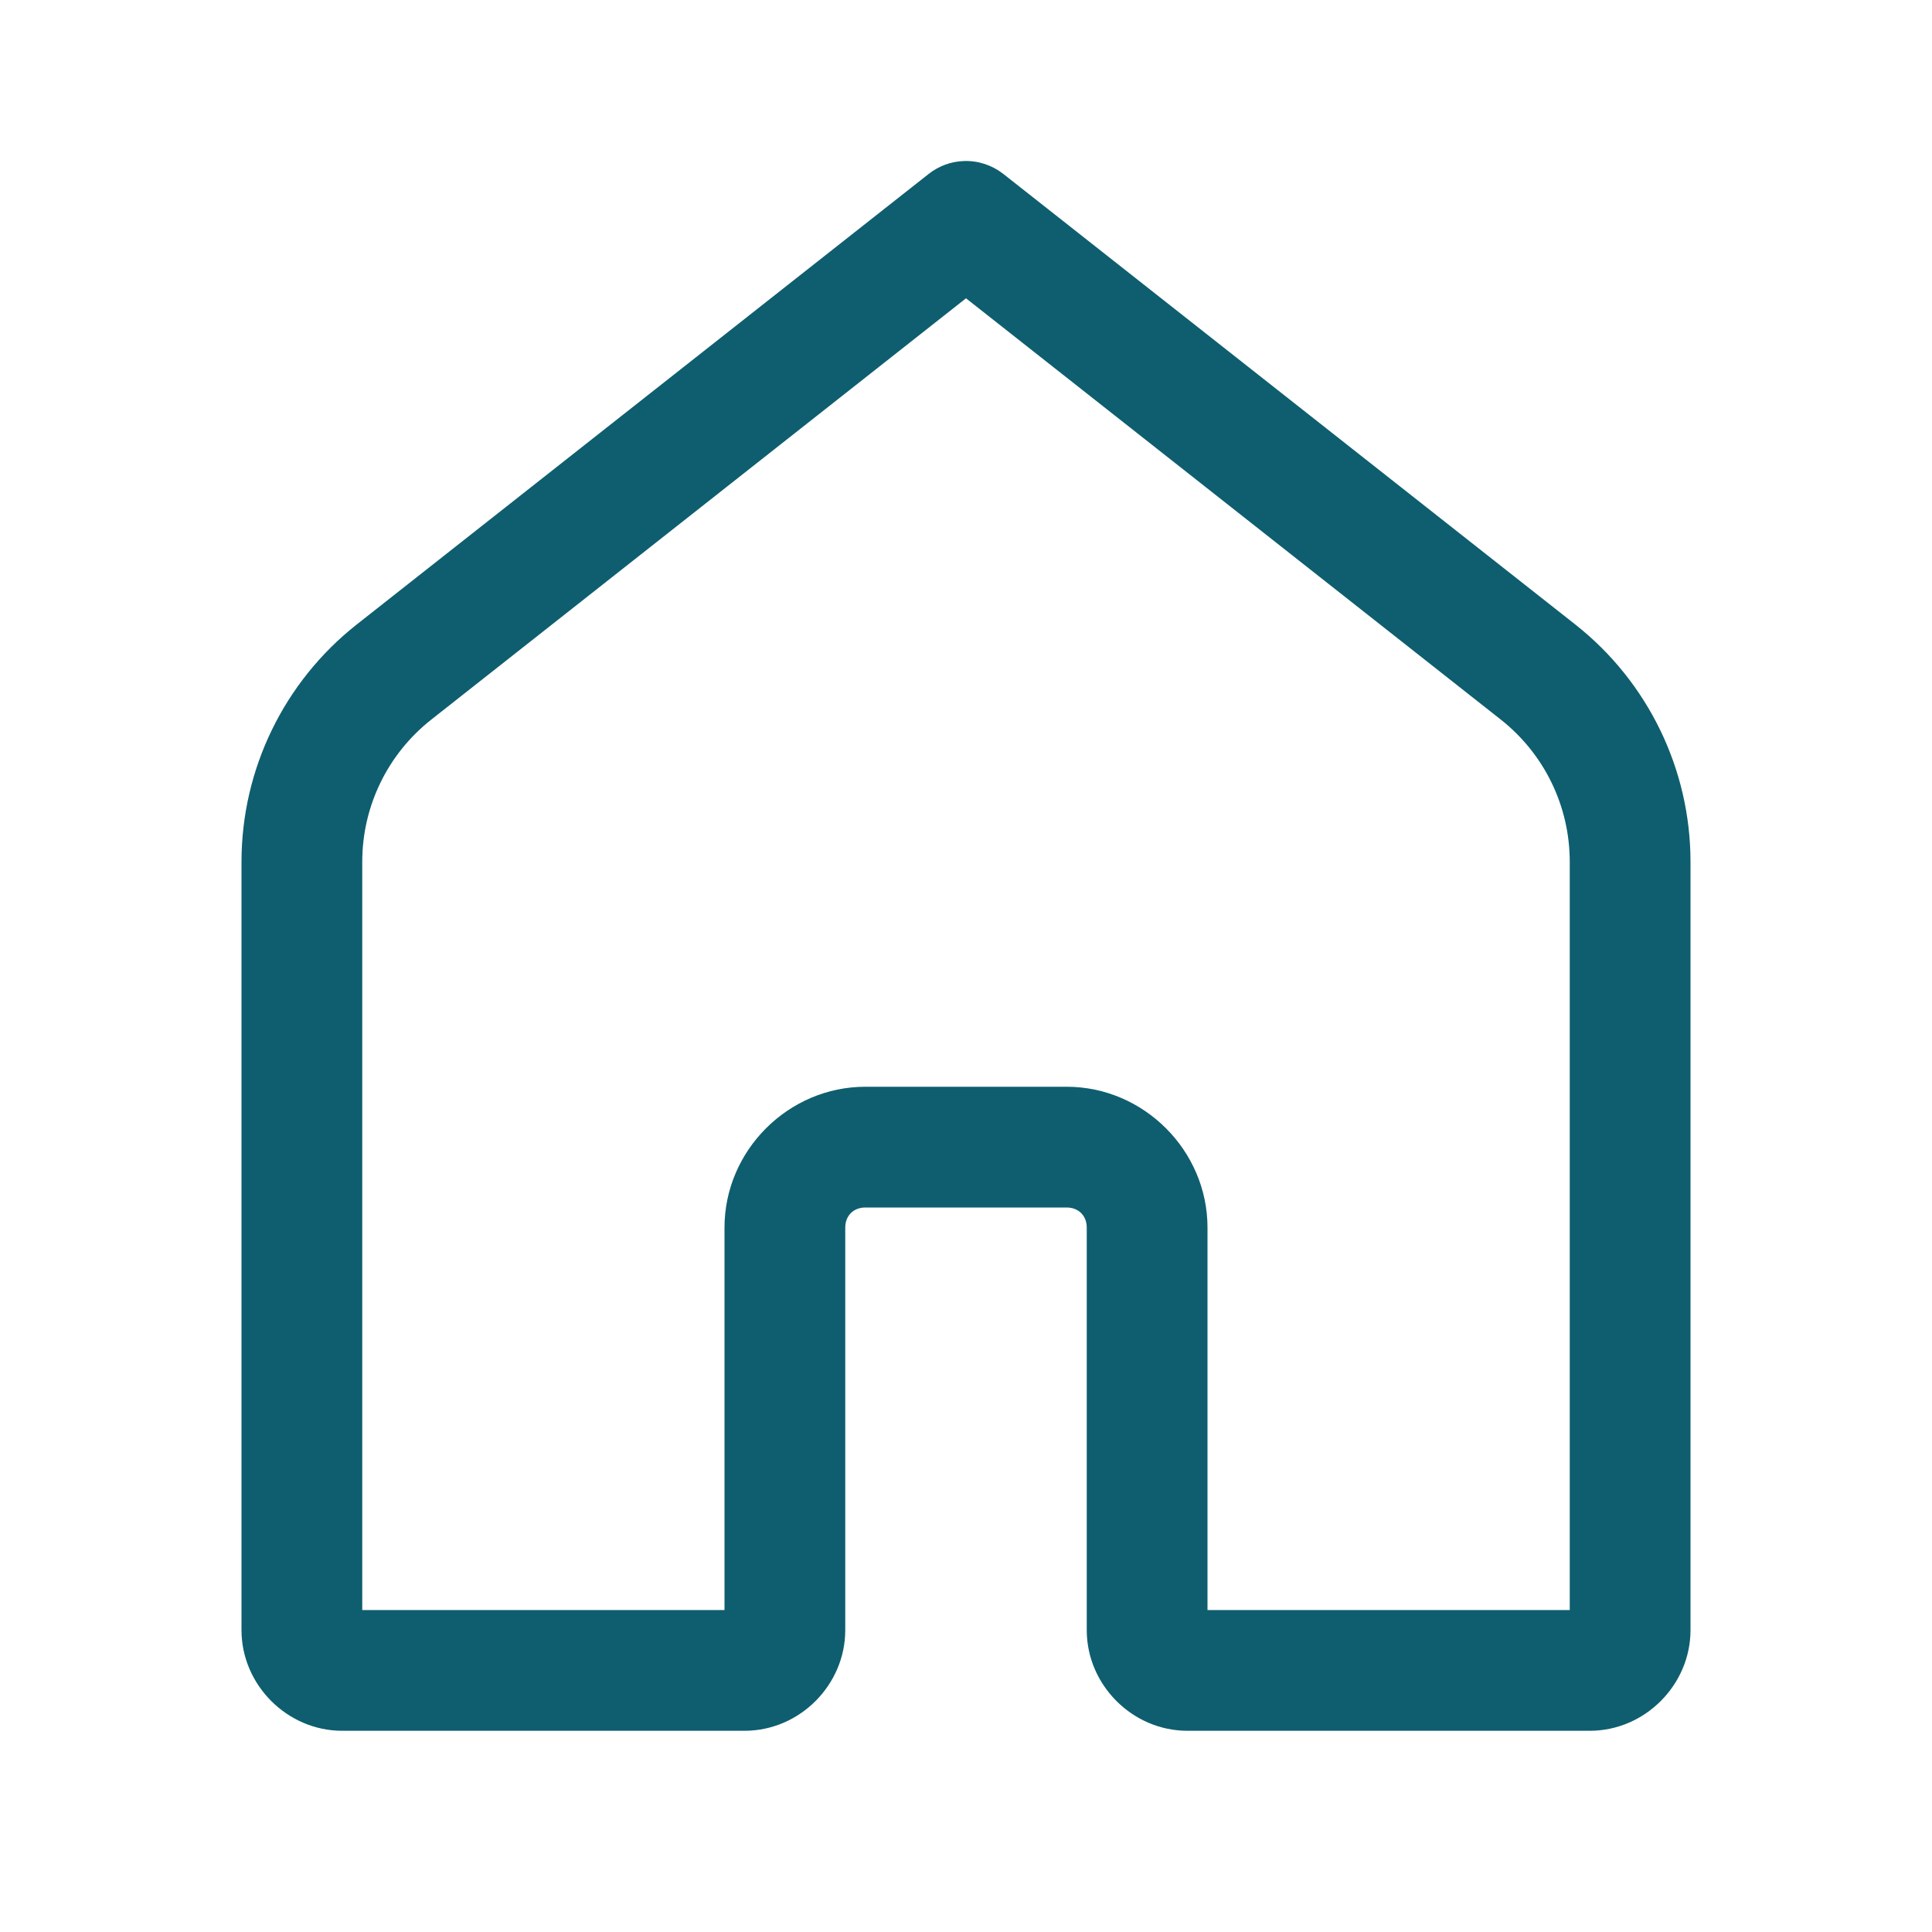
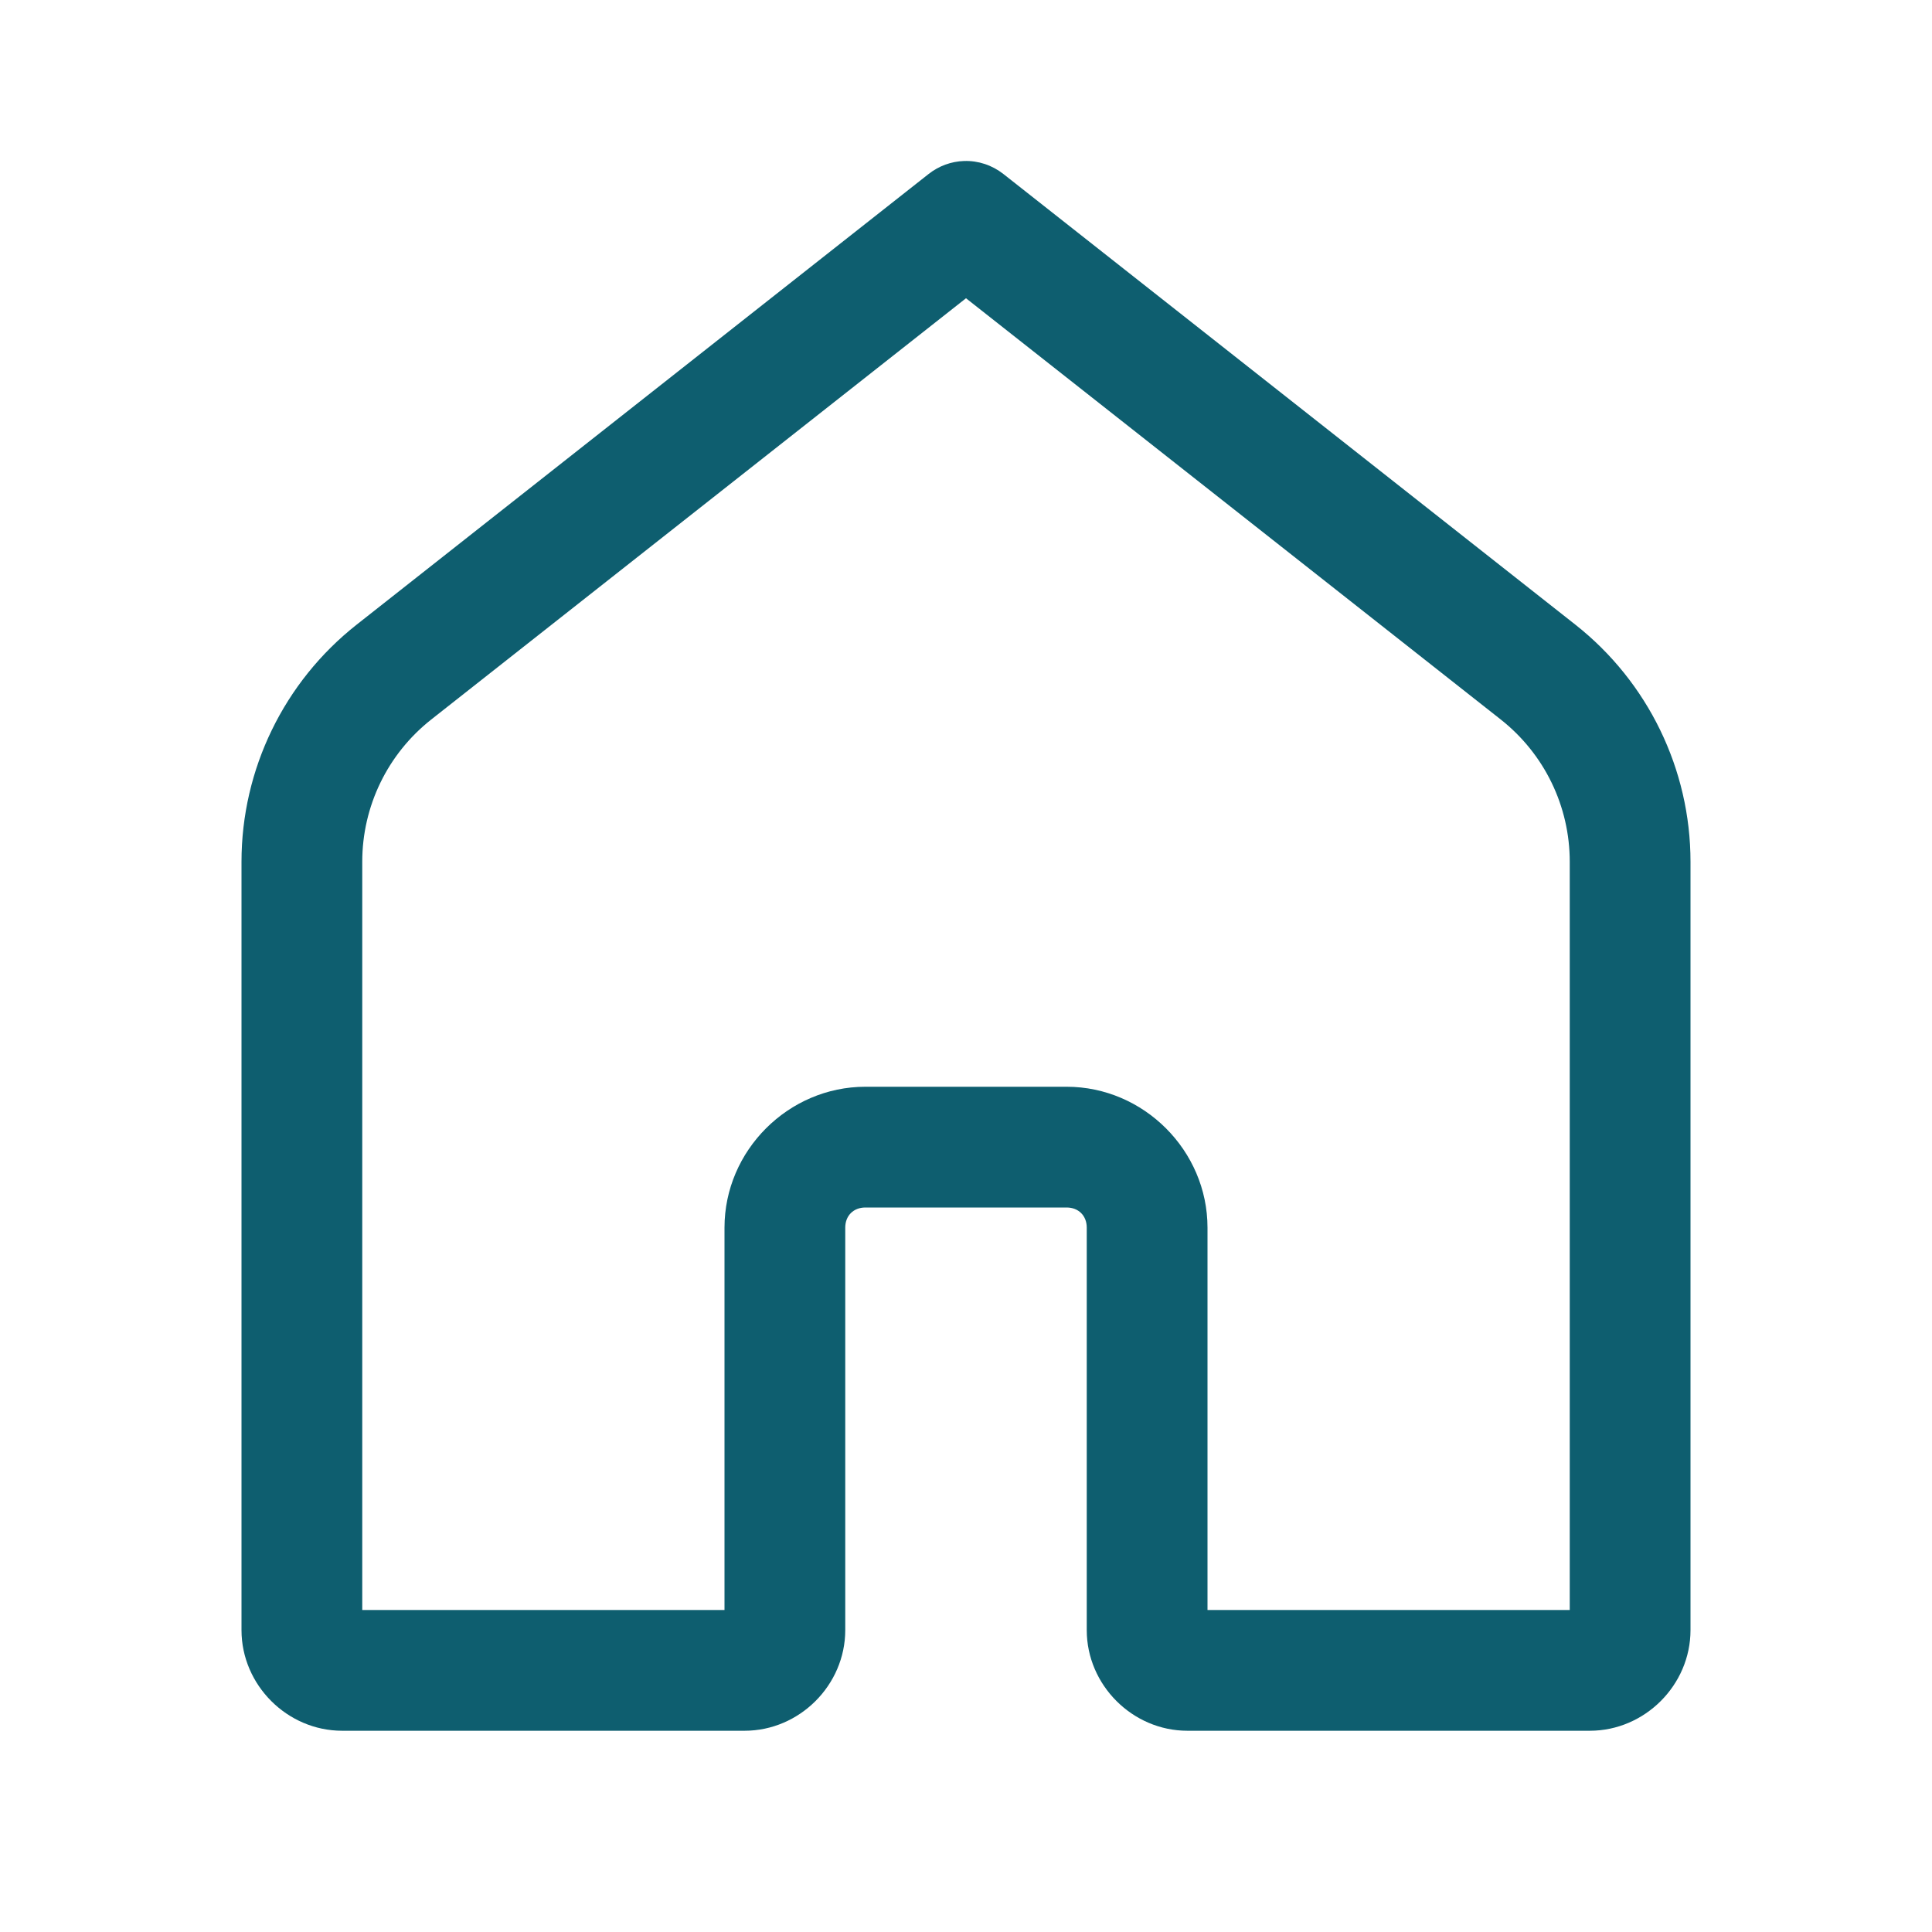
- <svg xmlns="http://www.w3.org/2000/svg" width="20" height="20" viewBox="0 0 20 20" fill="none">
-   <path d="M9.98 1.667C9.846 1.671 9.718 1.718 9.613 1.801L3.691 6.466C2.94 7.059 2.5 7.964 2.5 8.921V16.875C2.5 17.443 2.974 17.917 3.542 17.917H7.708C8.277 17.917 8.75 17.443 8.75 16.875V12.708C8.75 12.585 8.835 12.5 8.958 12.5H11.042C11.165 12.5 11.25 12.585 11.25 12.708V16.875C11.25 17.443 11.723 17.917 12.292 17.917H16.458C17.026 17.917 17.5 17.443 17.5 16.875V8.921C17.5 7.964 17.06 7.059 16.309 6.466L10.387 1.801C10.271 1.71 10.127 1.662 9.98 1.667ZM10 3.088L15.536 7.449C15.987 7.805 16.25 8.346 16.25 8.921V16.667H12.5V12.708C12.5 11.911 11.84 11.25 11.042 11.25H8.958C8.16 11.25 7.5 11.911 7.5 12.708V16.667H3.75V8.921C3.75 8.346 4.013 7.805 4.465 7.449L10 3.088Z" fill="#0E5E6F" />
+ <svg xmlns="http://www.w3.org/2000/svg" width="24" height="24" viewBox="0 0 24 24" fill="none">
+   <path d="M11.976 2C11.816 2.005 11.662 2.062 11.536 2.161L4.43 7.76C3.528 8.471 3 9.557 3 10.705V20.25C3 20.932 3.568 21.5 4.25 21.5H9.25C9.932 21.5 10.5 20.932 10.5 20.25V15.25C10.5 15.102 10.602 15 10.75 15H13.25C13.398 15 13.5 15.102 13.5 15.25V20.25C13.5 20.932 14.068 21.5 14.75 21.5H19.75C20.432 21.5 21 20.932 21 20.25V10.705C21 9.557 20.472 8.471 19.57 7.76L12.464 2.161C12.325 2.052 12.152 1.994 11.976 2ZM12 3.705L18.643 8.938C19.185 9.366 19.5 10.015 19.5 10.705V20H15V15.25C15 14.293 14.207 13.5 13.25 13.5H10.75C9.793 13.5 9 14.293 9 15.25V20H4.5V10.705C4.5 10.015 4.815 9.366 5.357 8.938L12 3.705Z" fill="#0E5E6F" />
</svg>
